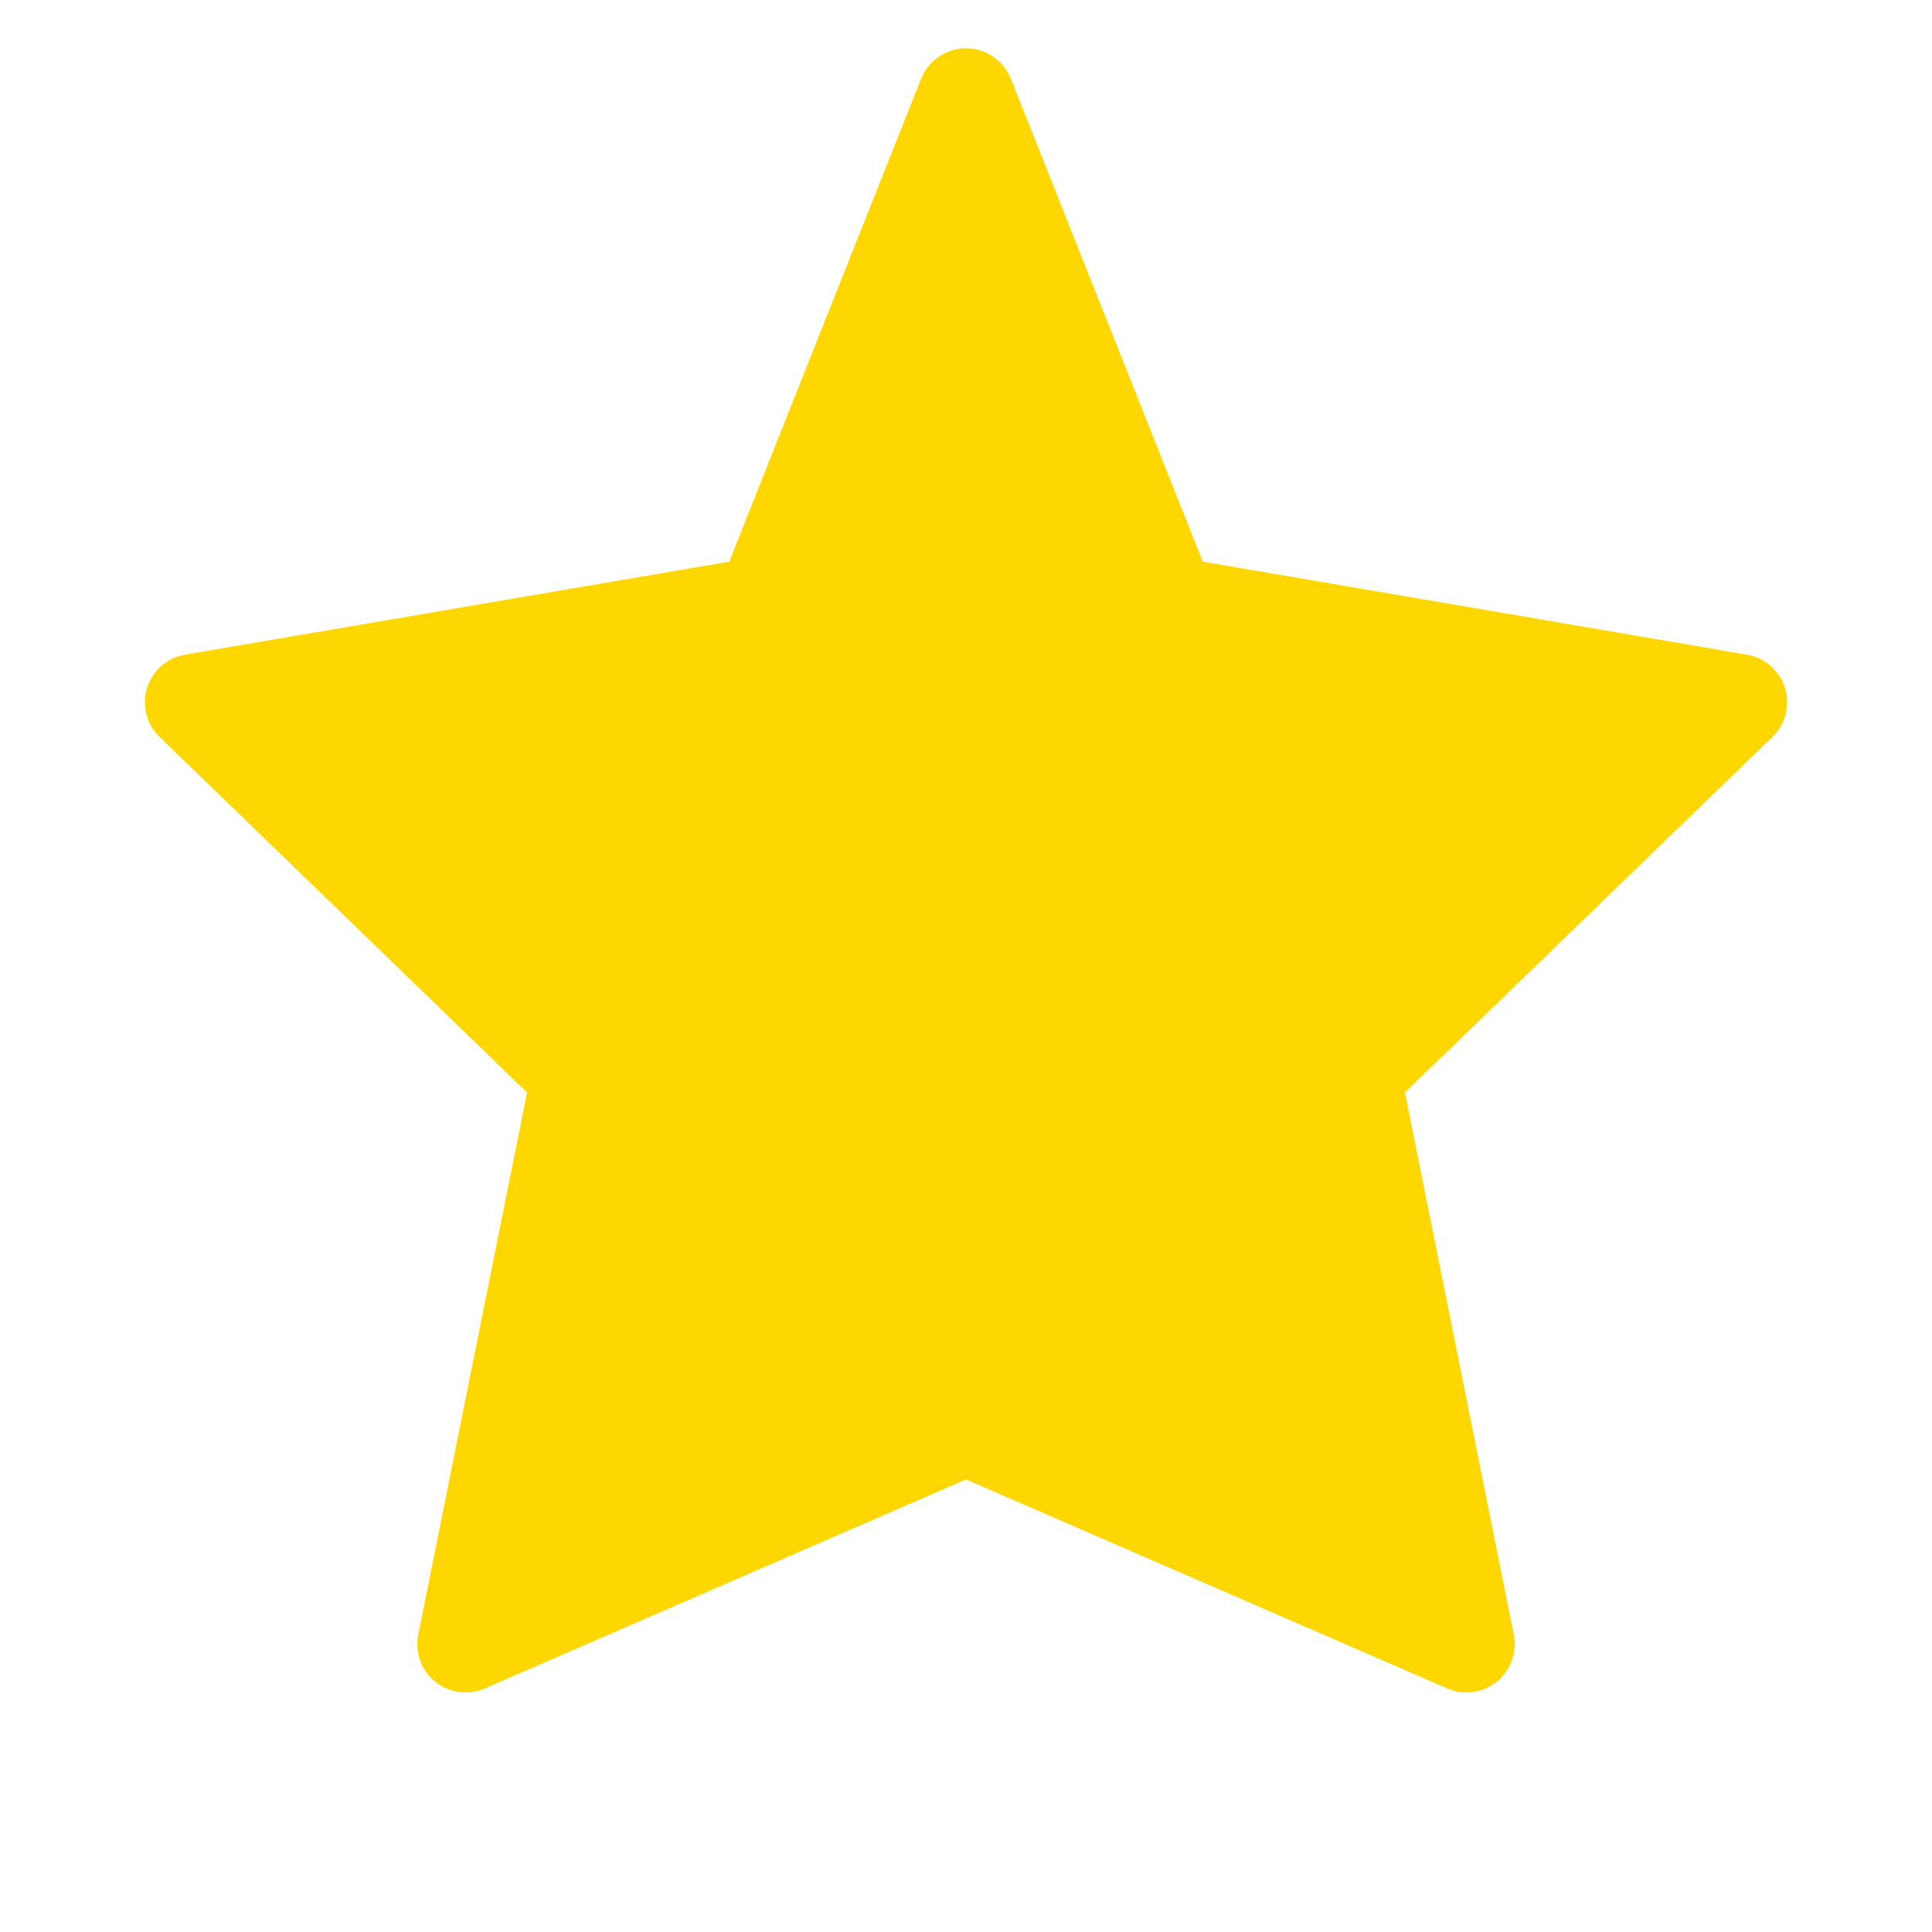
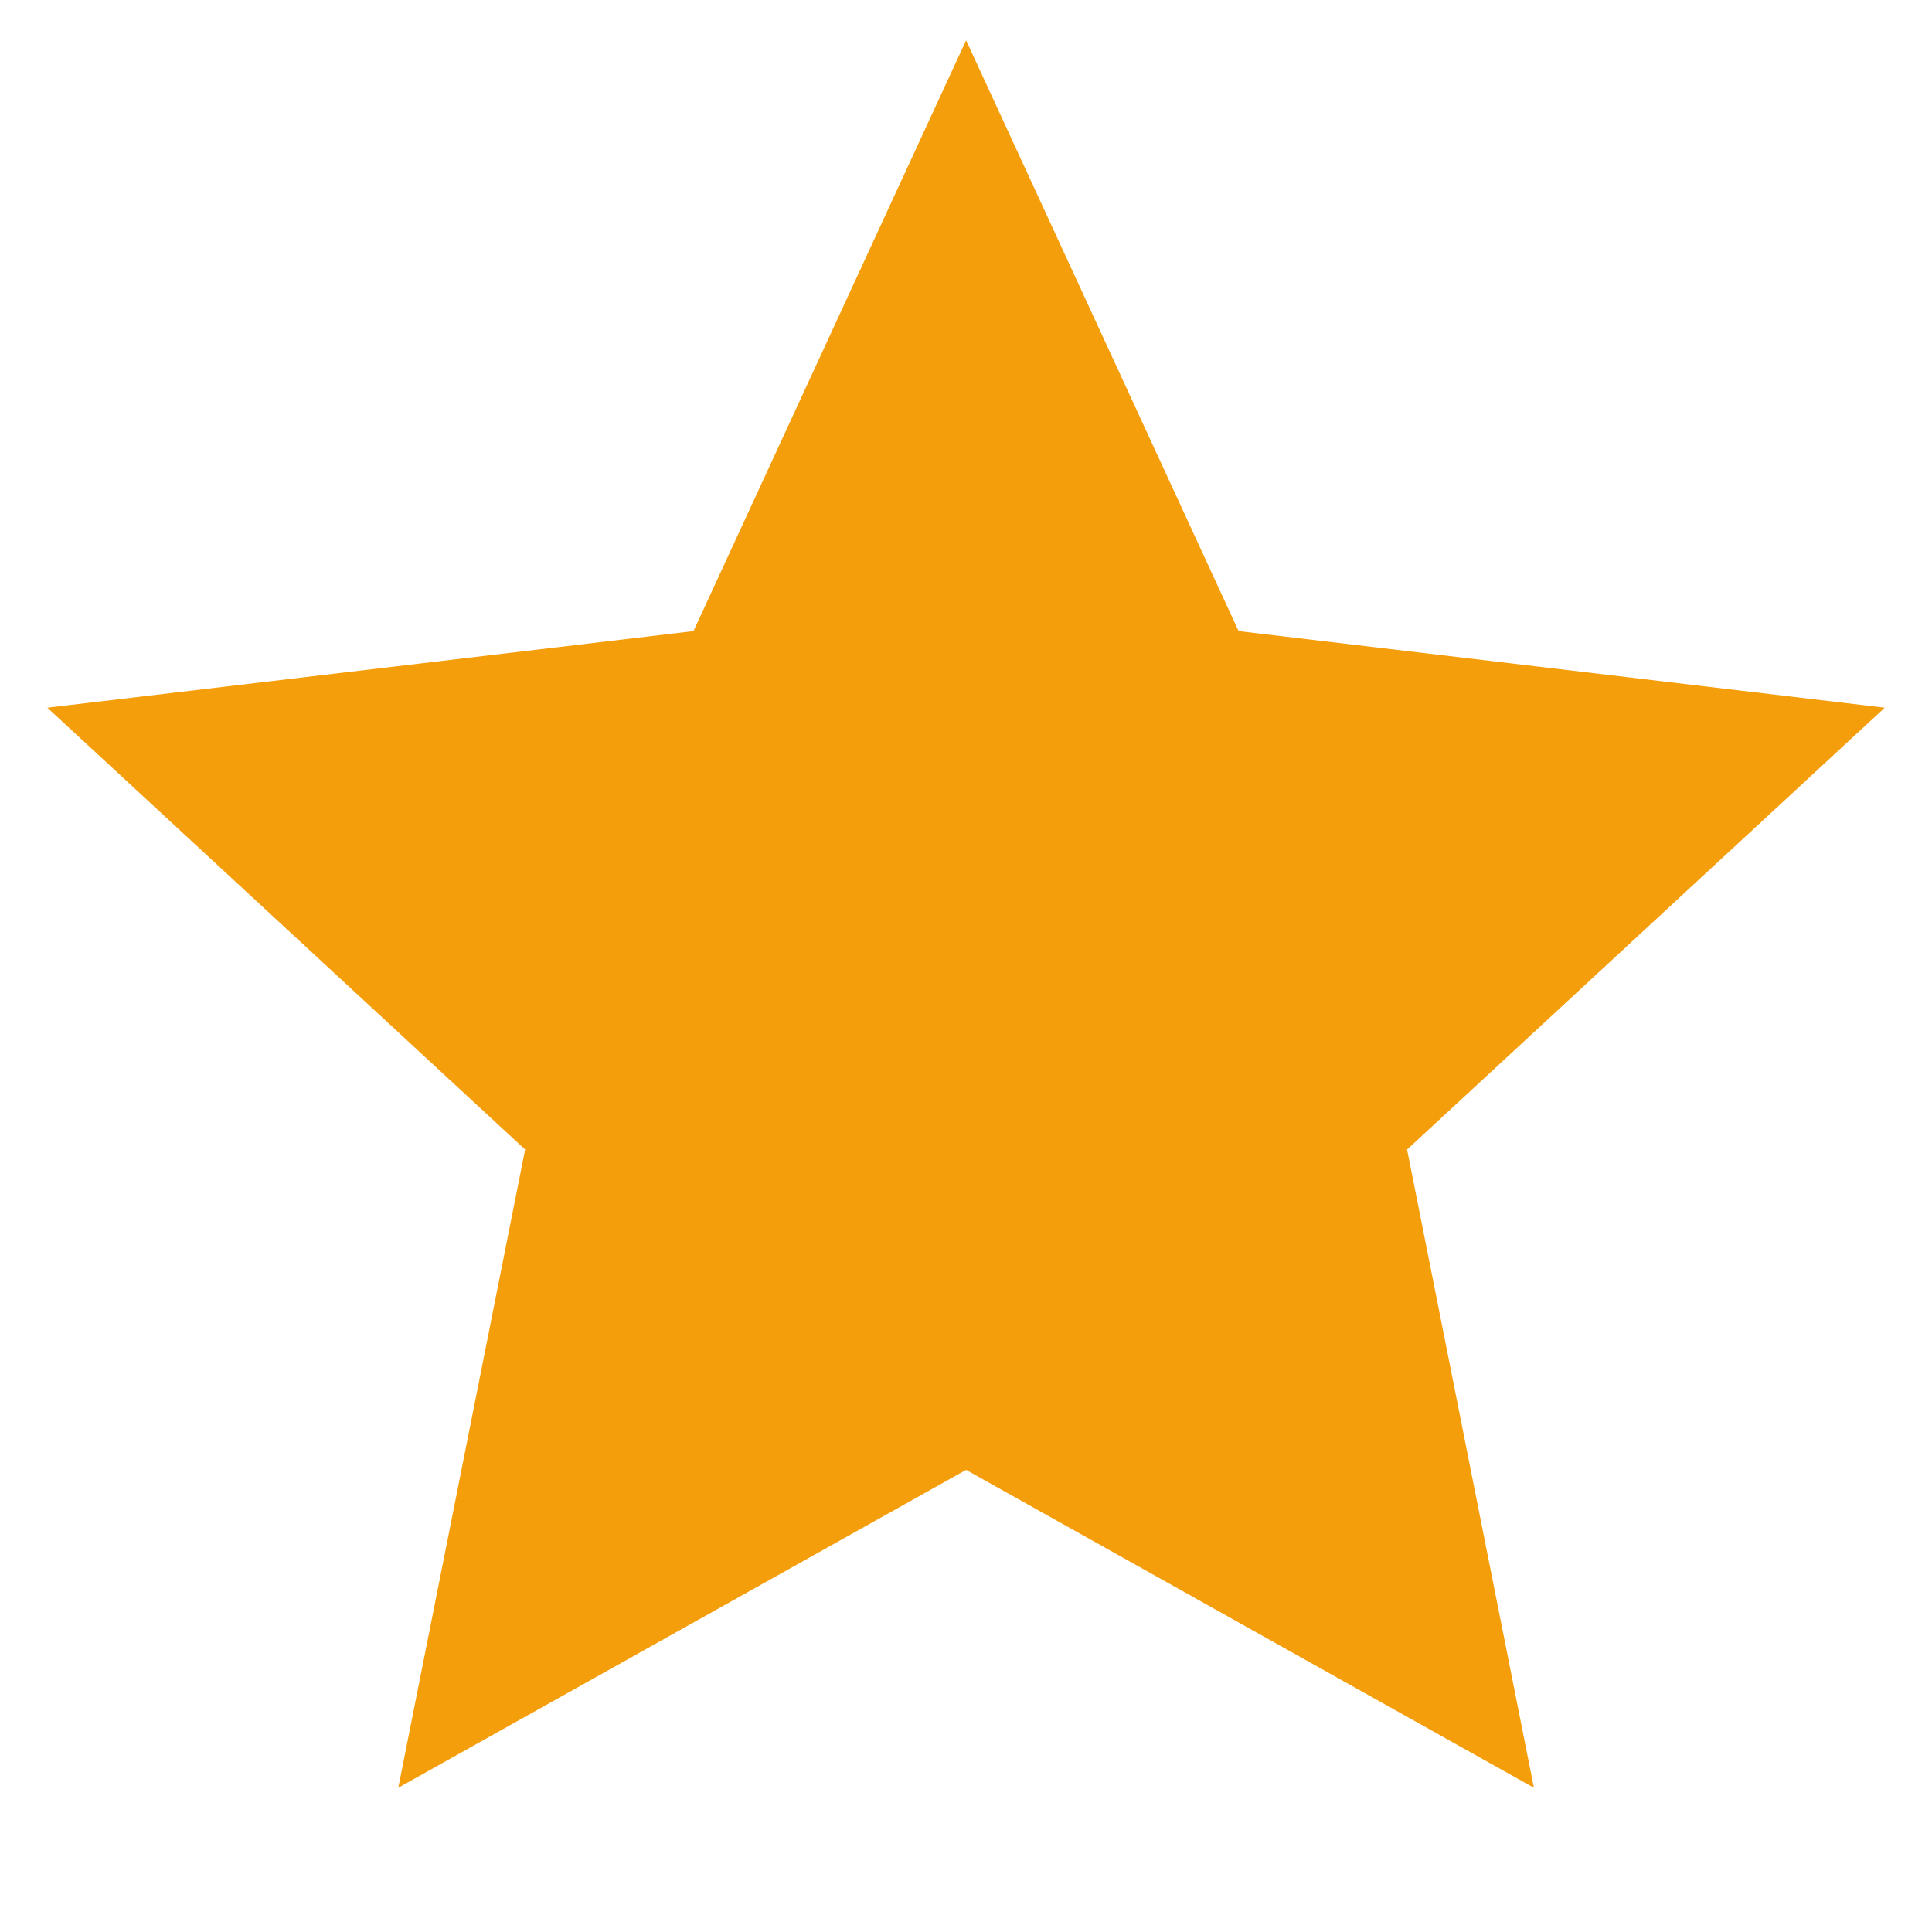
<svg xmlns="http://www.w3.org/2000/svg" width="20" height="20" viewBox="0 0 20 20" fill="none">
-   <path d="M10 1L12.09 6.26L18 7.27L14 11.14L15.18 17.02L10 14.77L4.82 17.02L6 11.14L2 7.27L7.91 6.26L10 1Z" fill="#FFD700" stroke="#FFD700" stroke-width="1" stroke-linejoin="round" />
+   <path d="M10.001 15.216L4.123 18.507L5.436 11.9L0.49 7.326L7.179 6.533L10.001 0.417L12.822 6.533L19.511 7.326L14.566 11.9L15.879 18.507L10.001 15.216Z" fill="#F59E0B" />
</svg>
